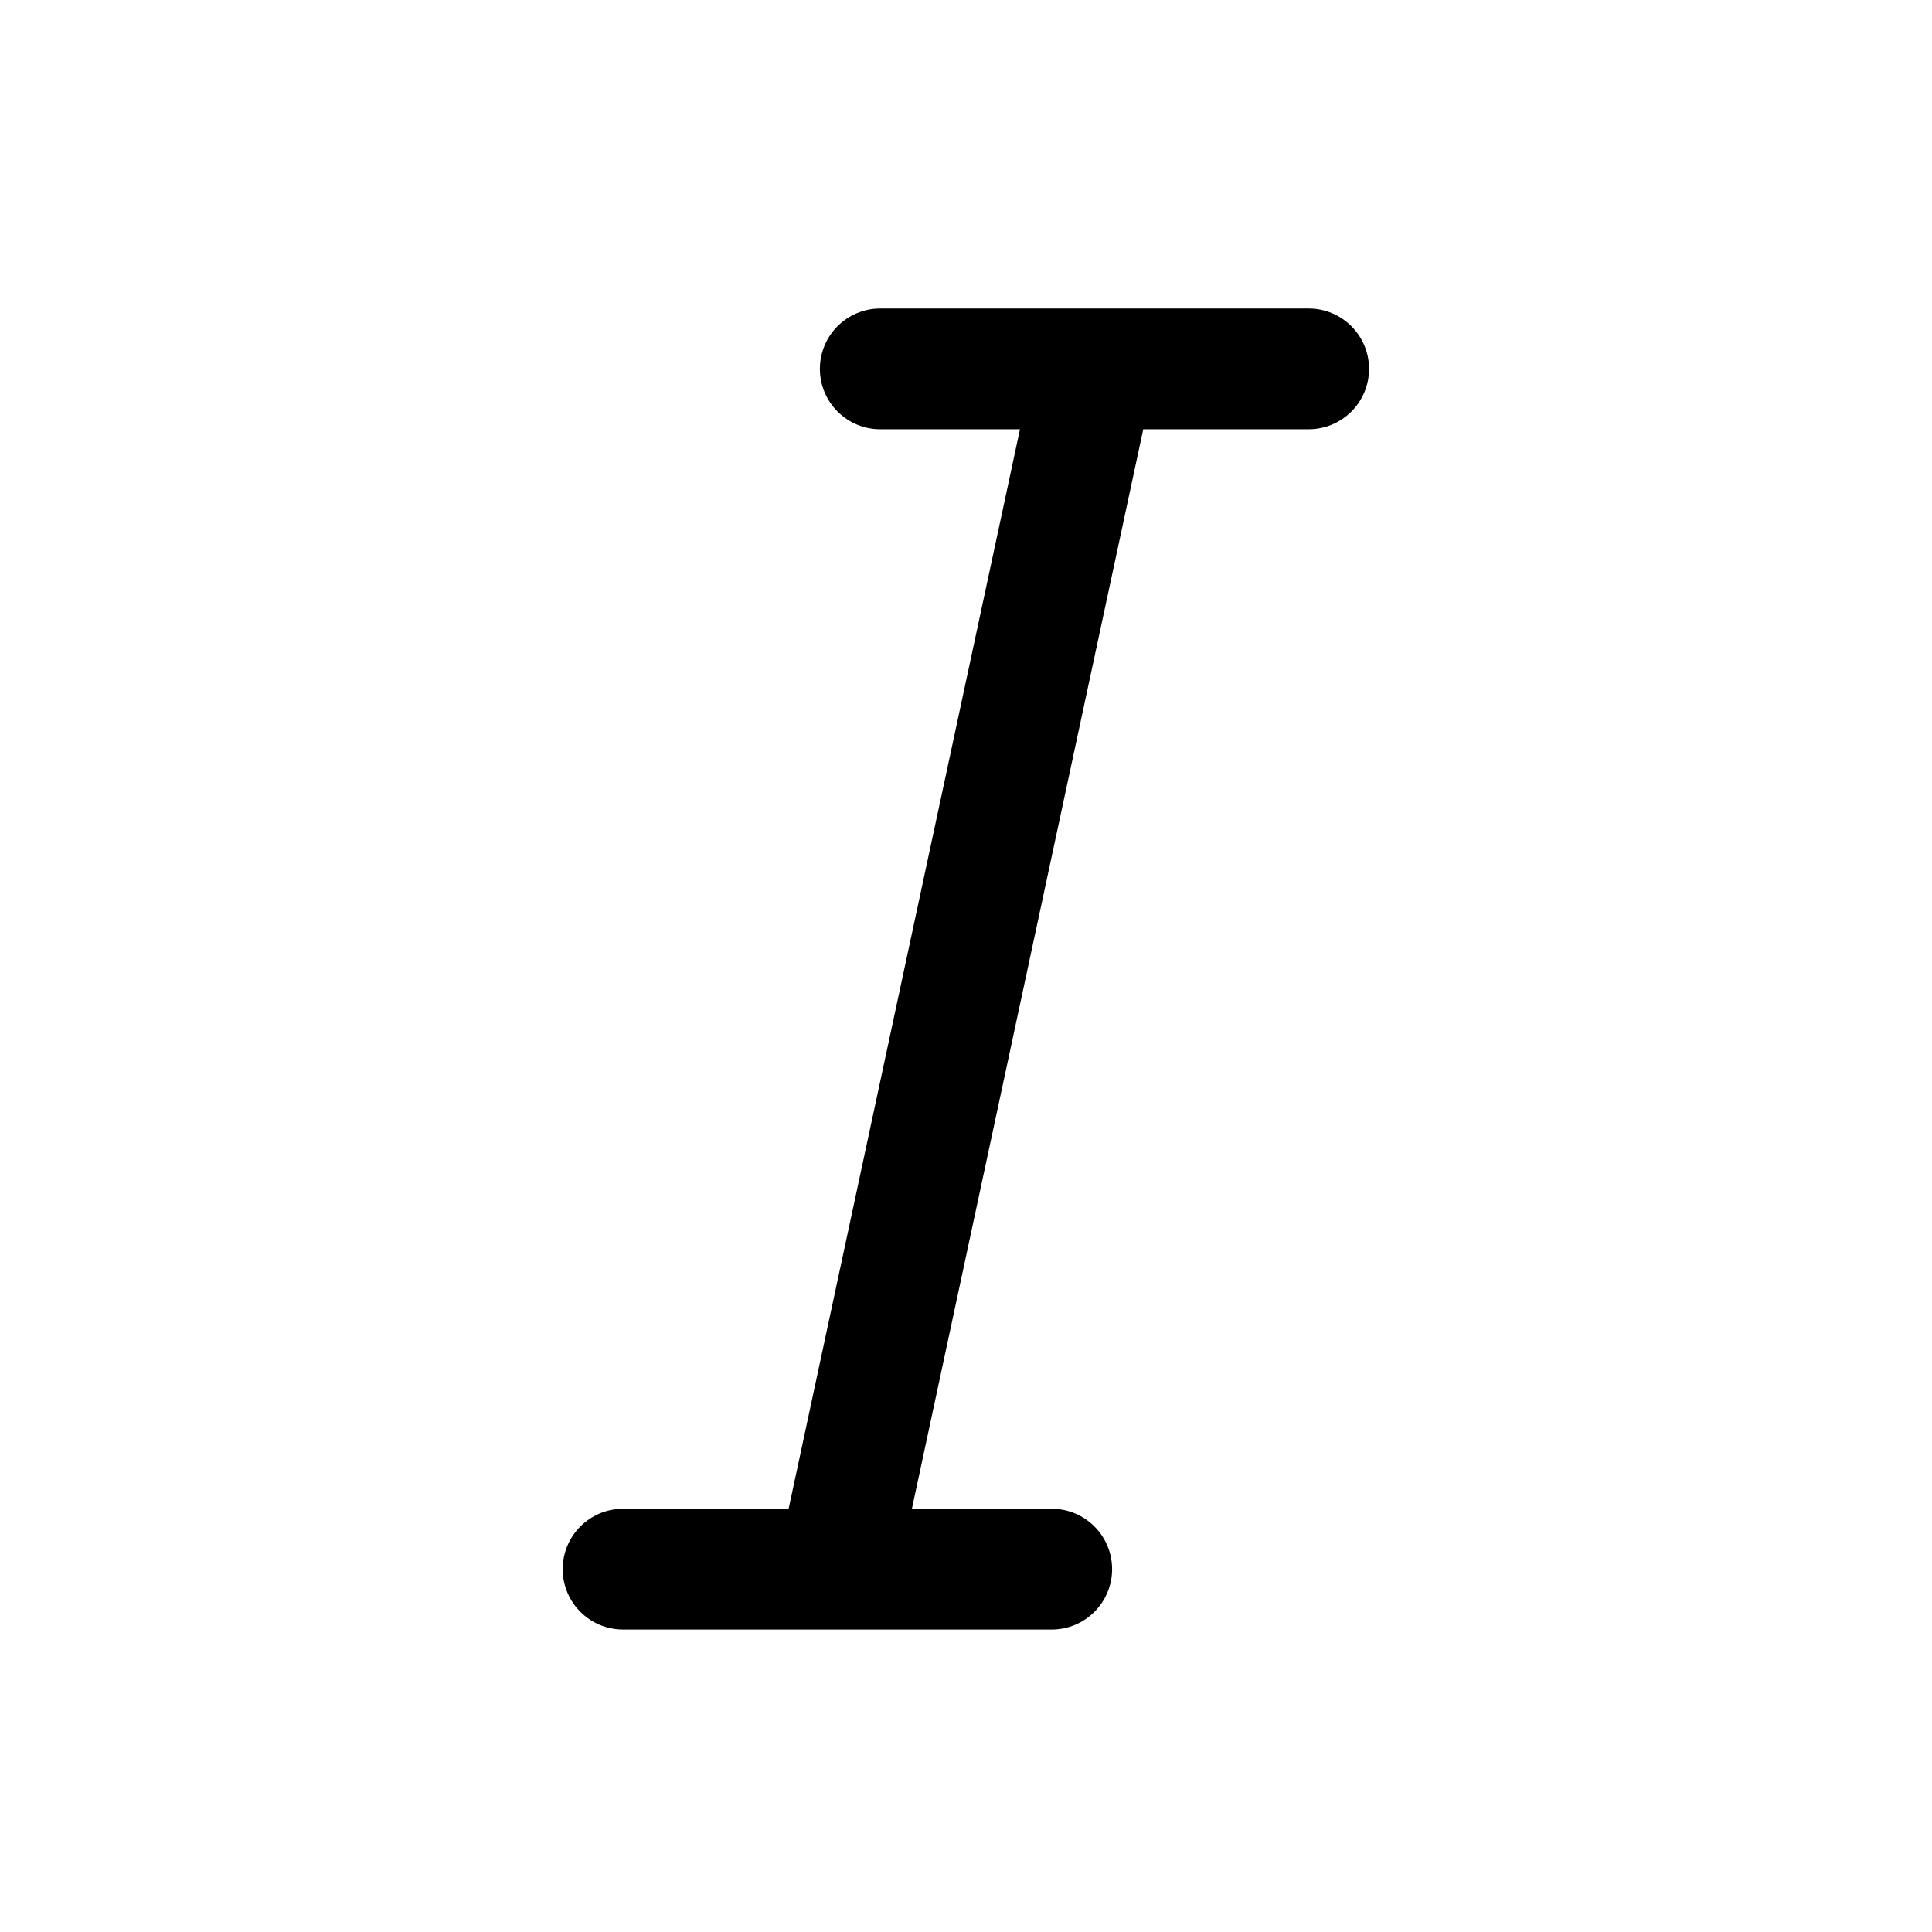
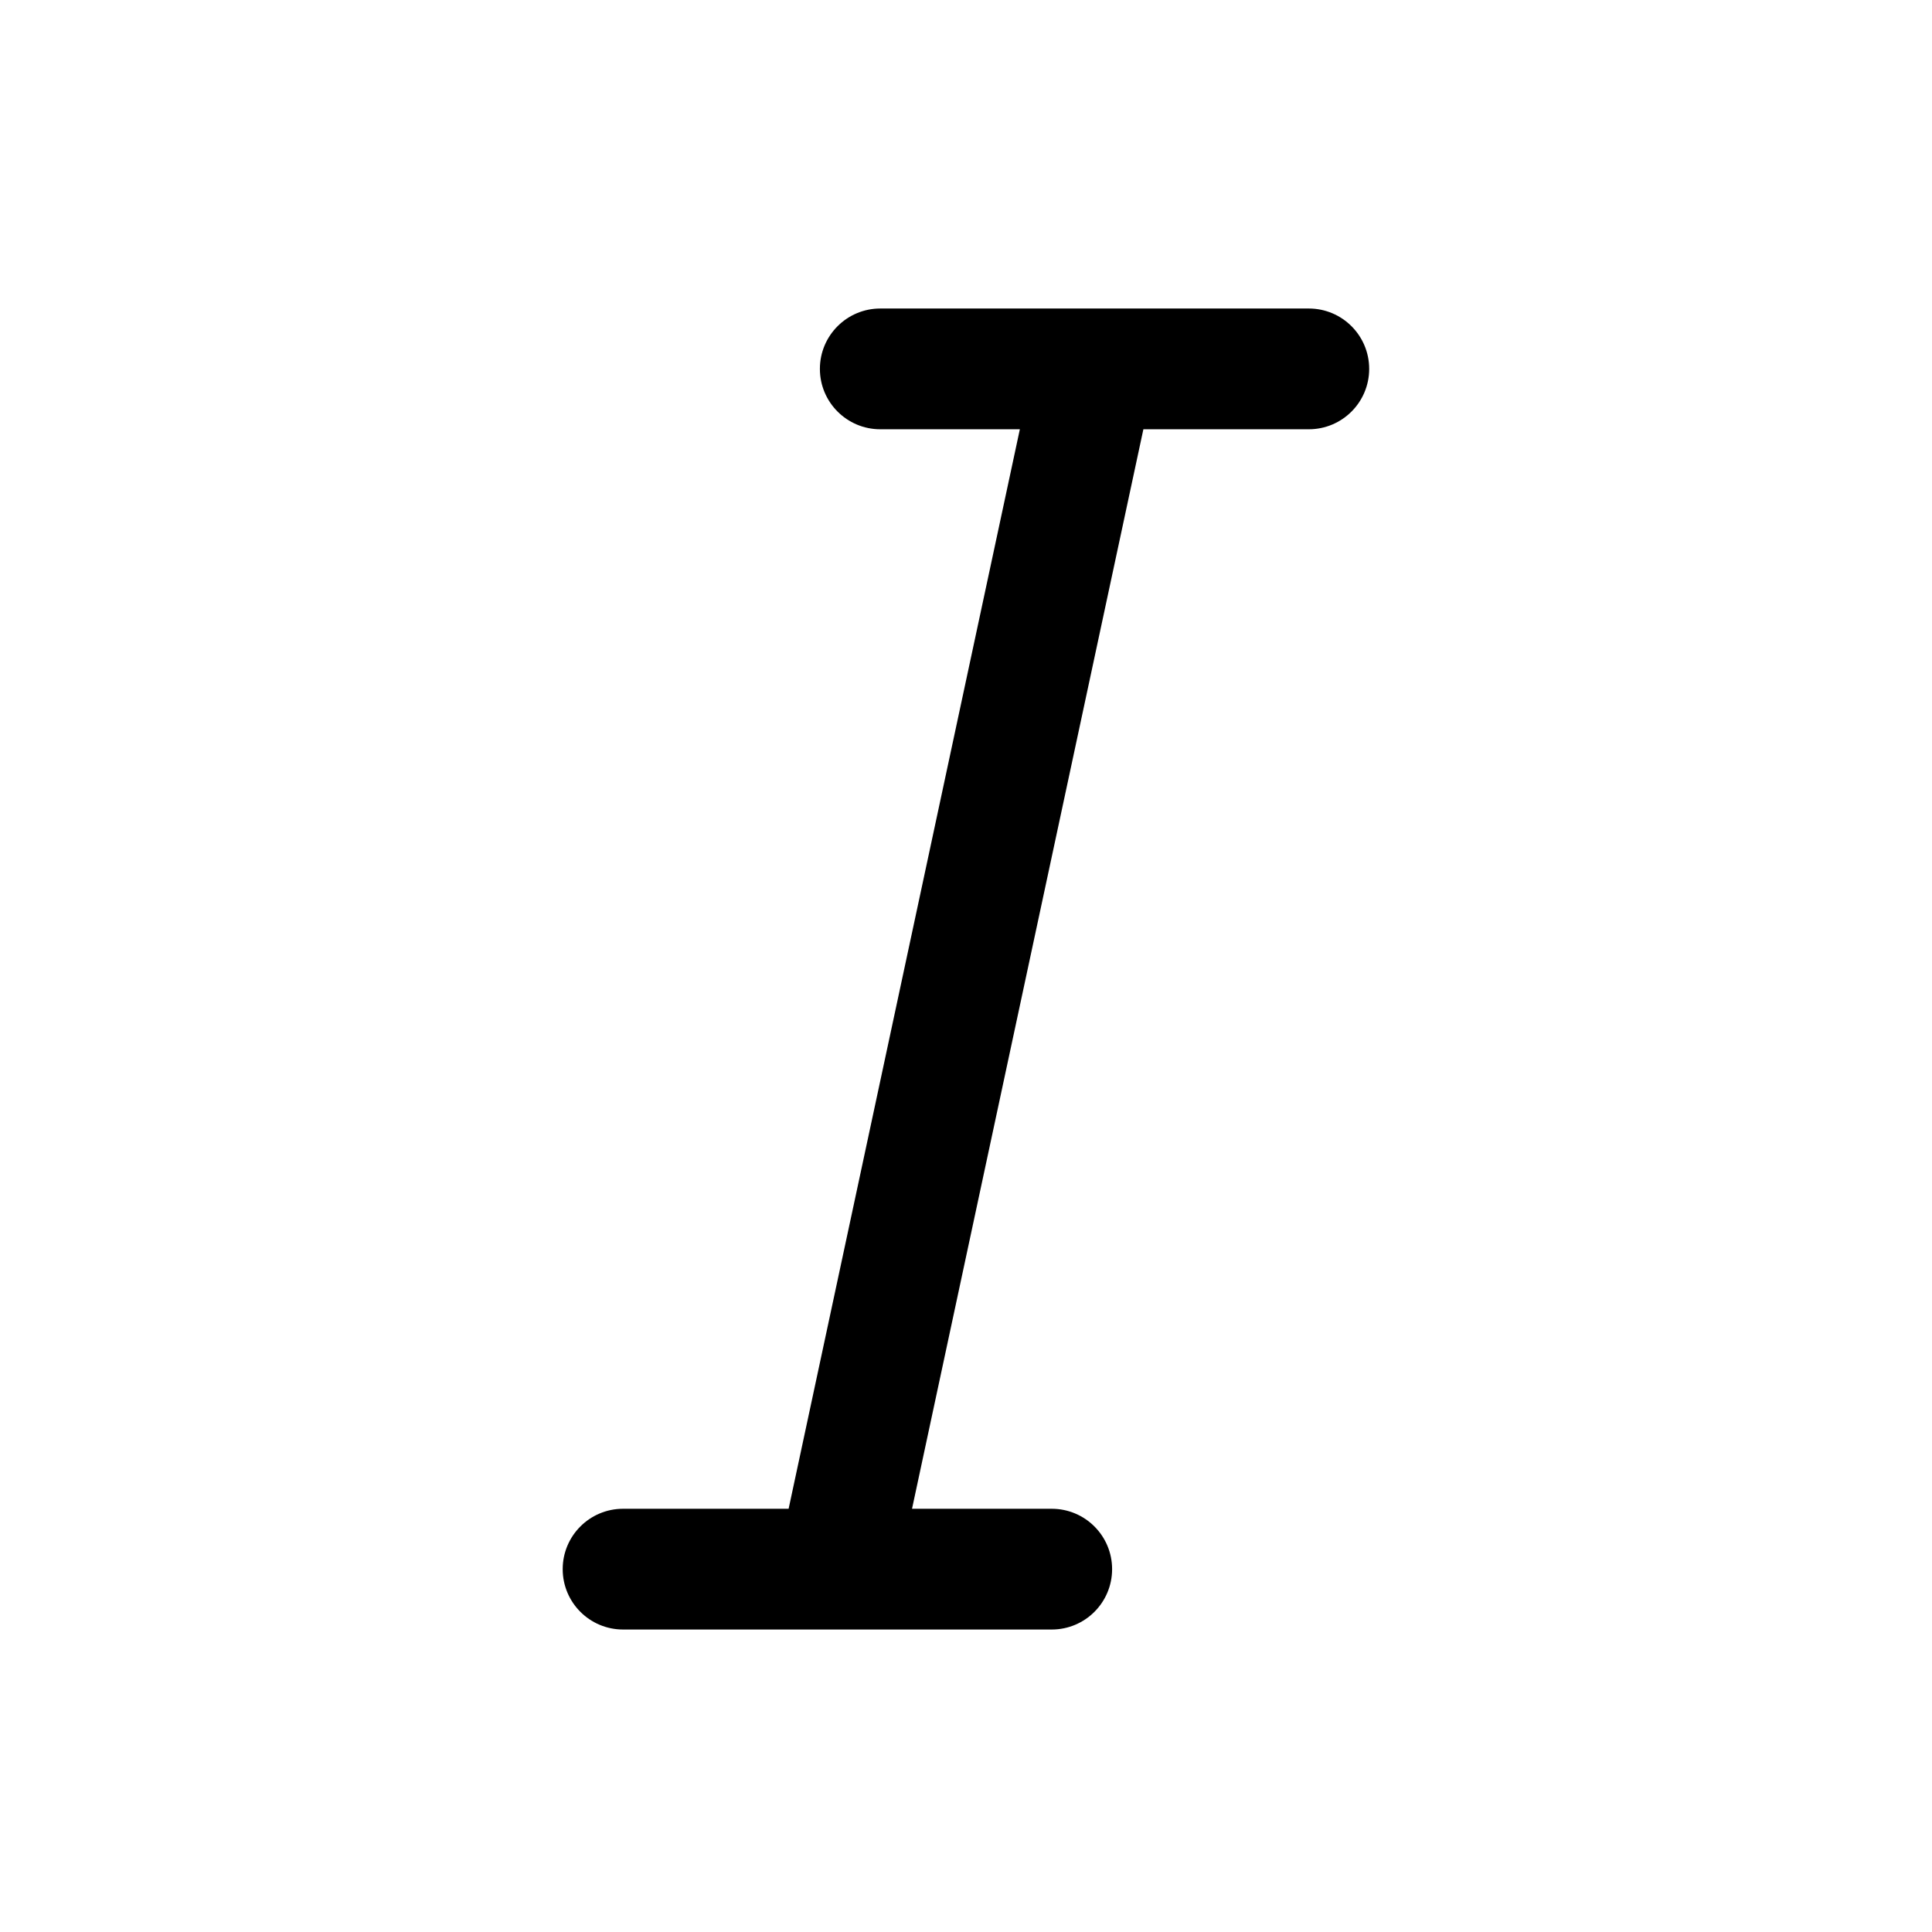
<svg xmlns="http://www.w3.org/2000/svg" width="16" height="16" fill="none" class="persona-icon" viewBox="0 0 16 16">
-   <path fill="currentColor" d="M10.84 2.555H7.29a.5.5 0 0 0 0 1h1.157l-1.916 8.94H5.16a.5.5 0 1 0 0 1h3.55a.5.5 0 0 0 0-1H7.552l1.916-8.94h1.37a.5.5 0 1 0 0-1" />
+   <path fill="currentColor" d="M10.84 2.555H7.29a.5.5 0 0 0 0 1h1.156l-1.915 8.94H5.16a.5.5 0 0 0 0 1h3.55a.5.5 0 1 0 0-1H7.553l1.916-8.94h1.37a.5.5 0 1 0 0-1" />
</svg>
